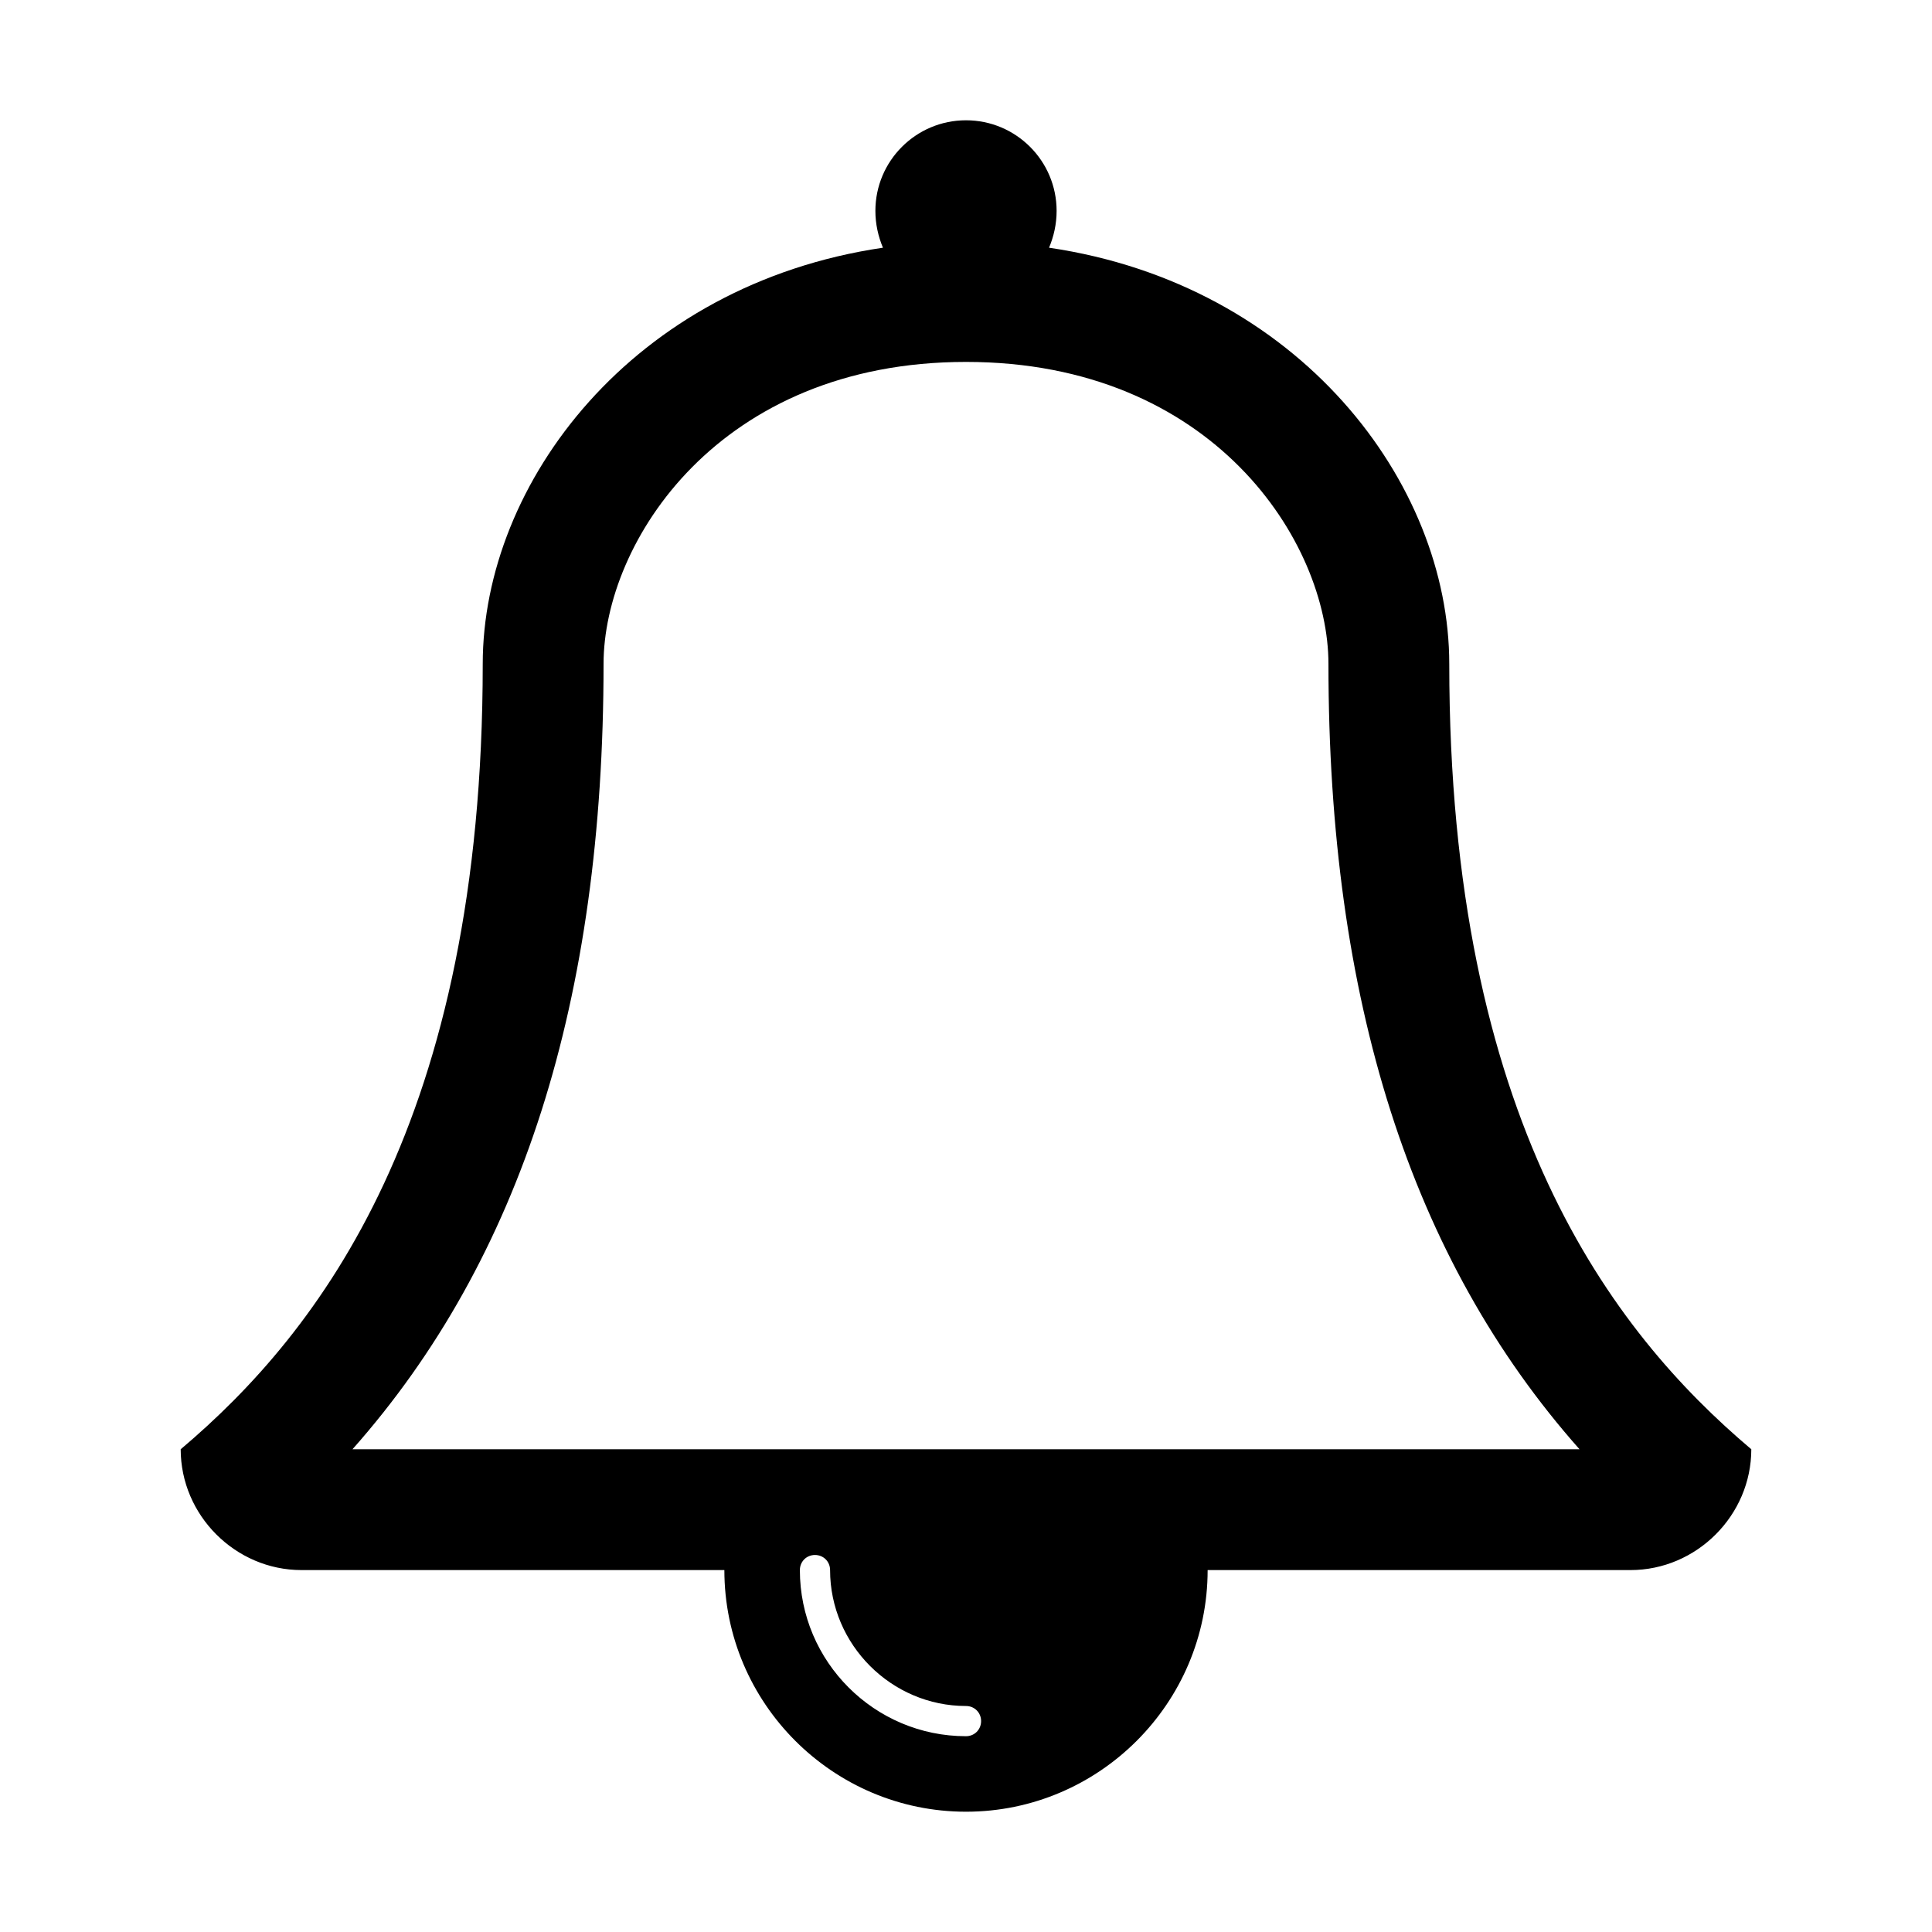
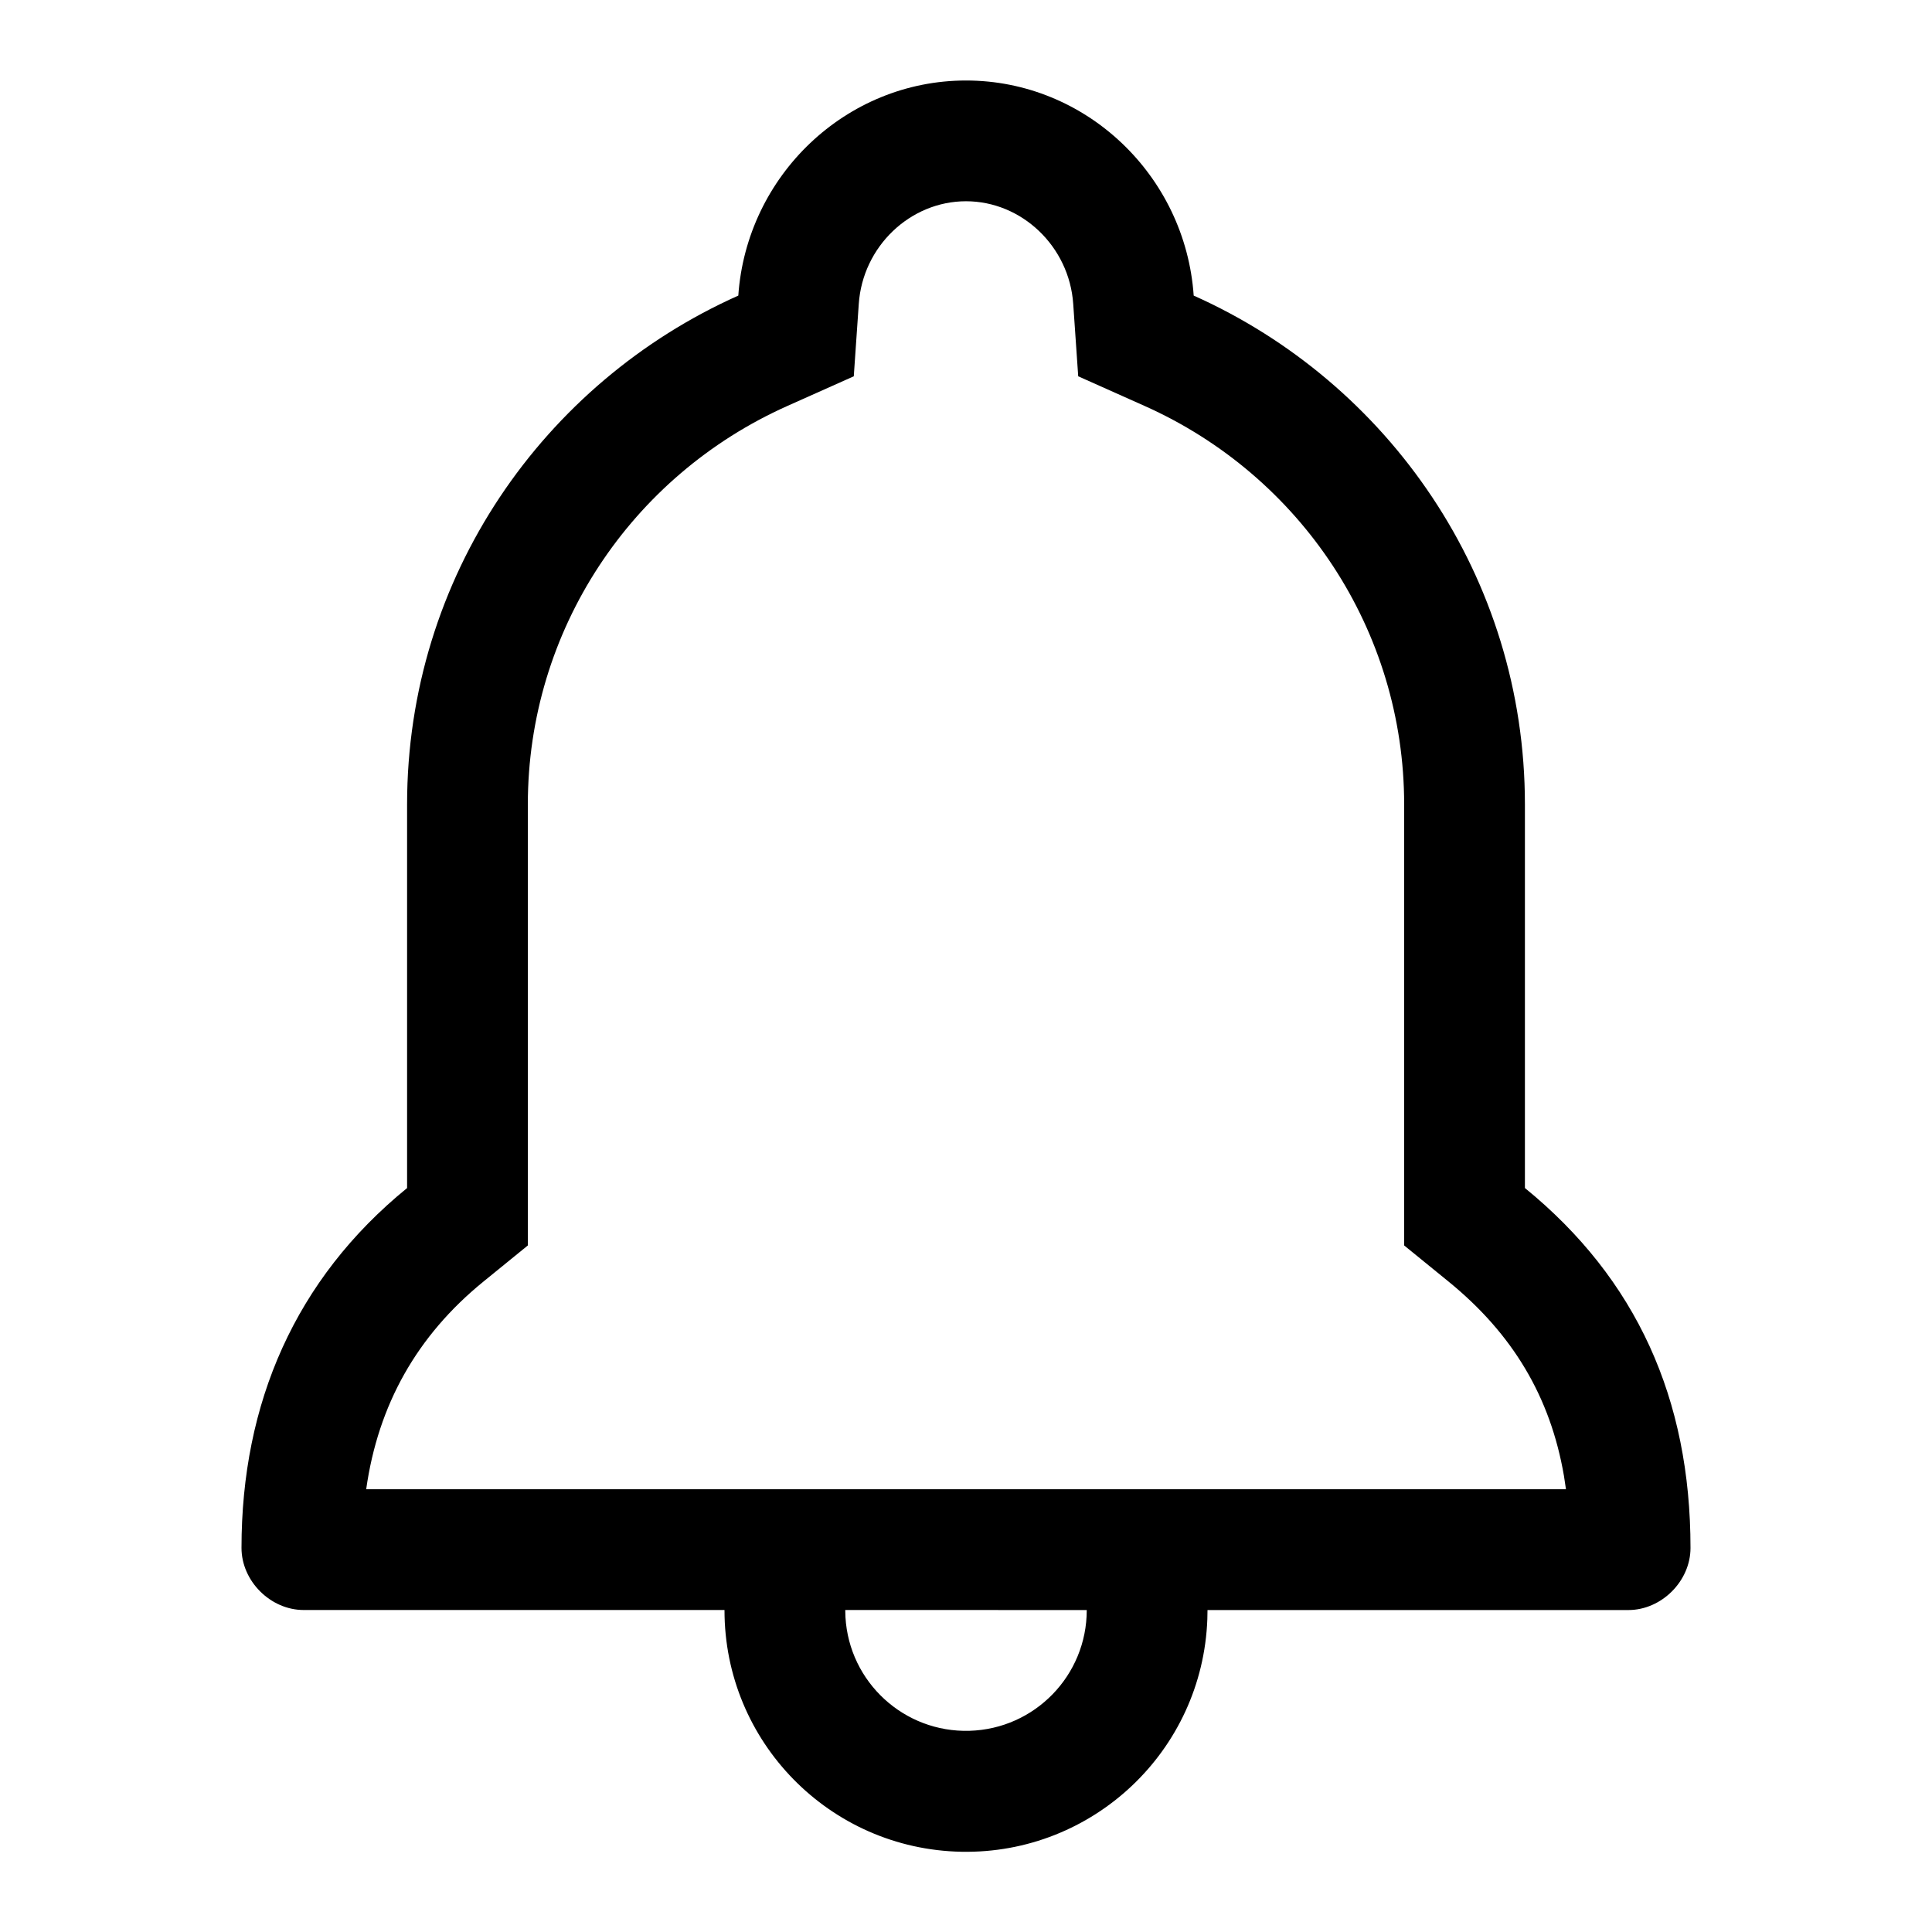
- <svg xmlns="http://www.w3.org/2000/svg" t="1677261902757" class="icon" viewBox="0 0 1024 1024" version="1.1" p-id="3781" width="300" height="300">
-   <path d="M864.193 832.176 640.07 832.176c0 70.539-57.531 128.07-128.07 128.07s-128.07-57.531-128.07-128.07L159.807 832.176c-35.019 0-64.035-29.016-64.035-64.035 74.041-62.534 160.088-174.596 160.088-416.229 0-96.053 79.543-201.11 212.116-220.621-2.501-6.003-4.002-12.507-4.002-19.511 0-26.515 21.512-48.026 48.026-48.026s48.026 21.512 48.026 48.026c0 7.004-1.501 13.507-4.002 19.511 132.572 19.511 212.116 124.568 212.116 220.621 0 241.633 86.047 353.694 160.088 416.229C928.229 803.16 899.213 832.176 864.193 832.176zM837.179 768.141c-89.55-101.056-133.073-238.131-133.073-416.229 0-64.535-61.033-160.088-192.105-160.088-131.072 0-192.105 95.553-192.105 160.088 0 178.098-43.524 315.173-133.073 416.229L837.179 768.141zM512 904.215c-39.521 0-72.039-32.518-72.039-72.039 0-4.503-3.502-8.004-8.005-8.004s-8.005 3.501-8.005 8.004c0 48.526 39.521 88.049 88.049 88.049 4.503 0 8.004-3.502 8.004-8.005S516.503 904.215 512 904.215z" p-id="3782" />
+ <svg xmlns="http://www.w3.org/2000/svg" t="1748268896486" class="icon" viewBox="0 0 1024 1024" version="1.1" p-id="4459" width="200" height="200">
+   <path d="M512 42.667c63.637 0 116.288 50.432 120.683 114.005 103.125 46.059 175.552 149.12 175.552 269.696v203.307C867.477 677.952 896 741.525 896 820.459c0 17.557-15.36 32.896-32.917 32.896H640l-0.085 4.8A128 128 0 0 1 384 853.333L160.917 853.333C143.36 853.333 128 837.973 128 820.437c0-76.736 28.523-142.507 87.765-190.741v-203.307c0-120.619 72.427-223.659 175.552-269.717C395.712 93.099 448.363 42.667 512 42.667z m64 810.688L448 853.333l0.107 3.755A64 64 0 0 0 576 853.355zM512 106.667c-29.525 0-54.741 23.915-56.832 54.421l-2.645 38.357-35.115 15.68c-83.072 37.077-137.643 119.104-137.643 211.243v233.749l-23.595 19.2c-35.136 28.608-55.744 65.173-62.08 110.016h635.904l-1.067-7.083c-7.211-41.963-27.2-75.307-61.099-102.933l-23.595-19.2V426.368c0-92.16-54.571-174.165-137.643-211.243l-35.115-15.68-2.645-38.357C566.741 130.581 541.525 106.667 512 106.667z" p-id="4460" />
</svg>
